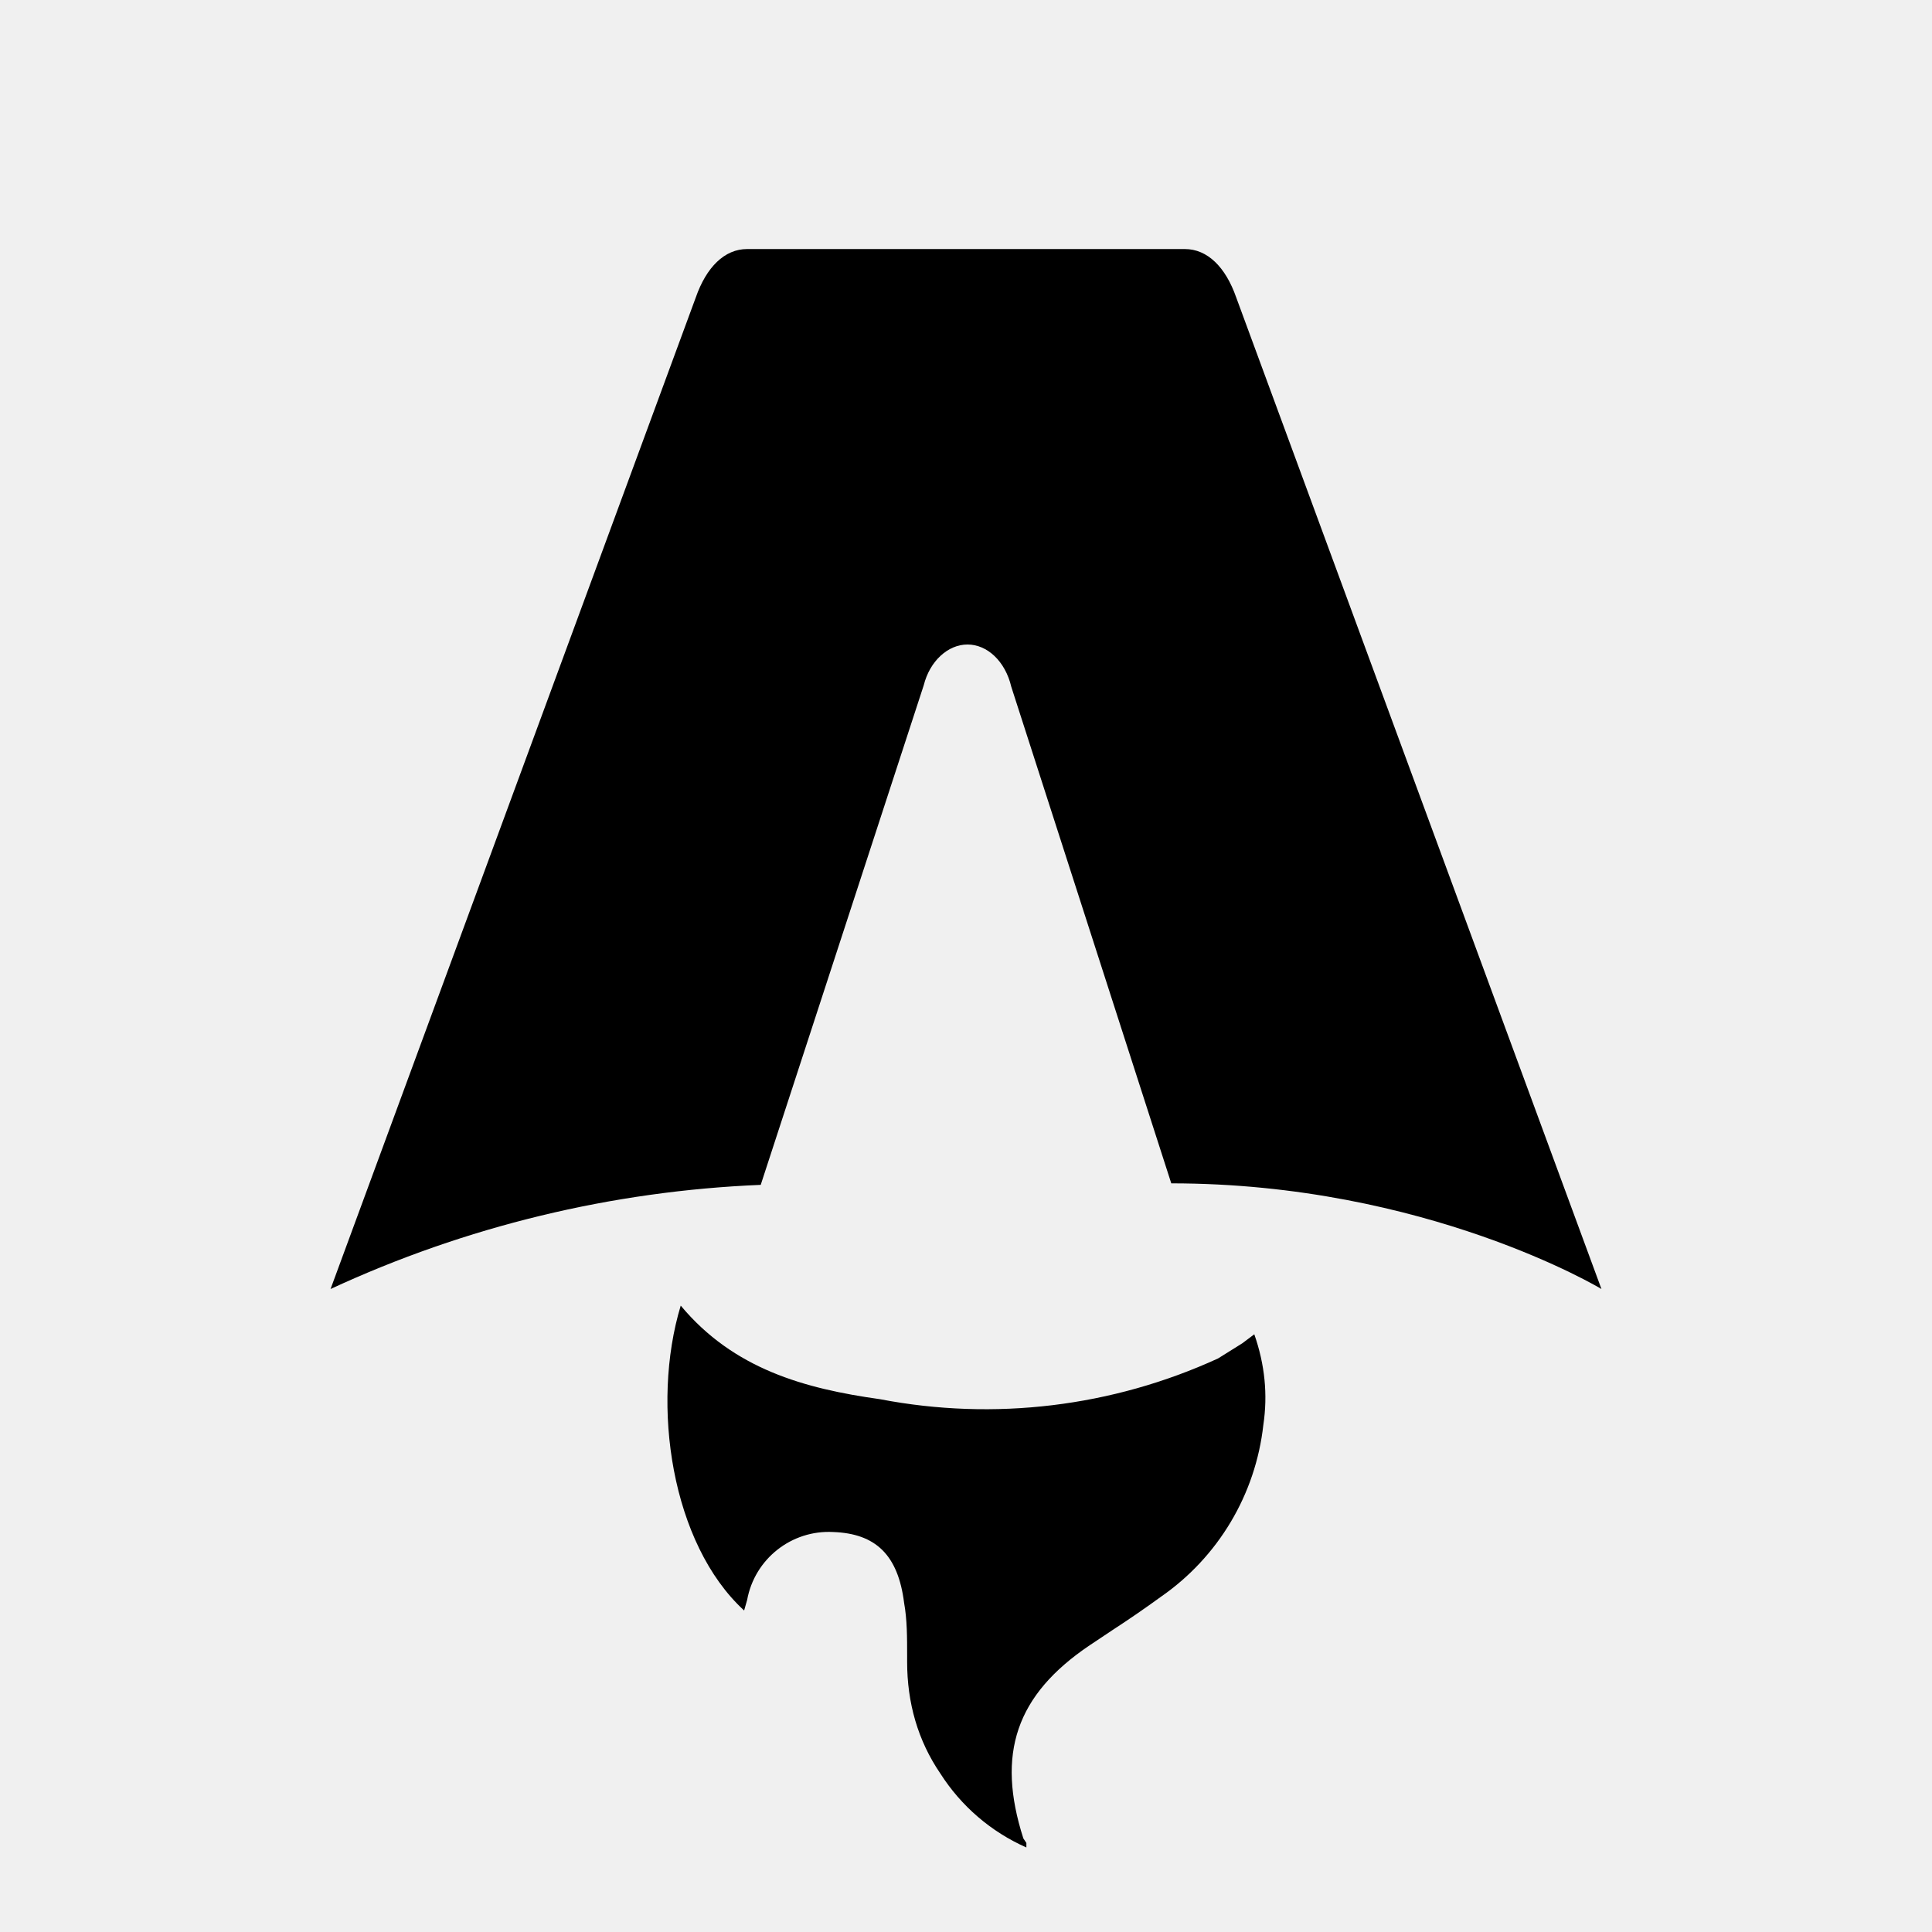
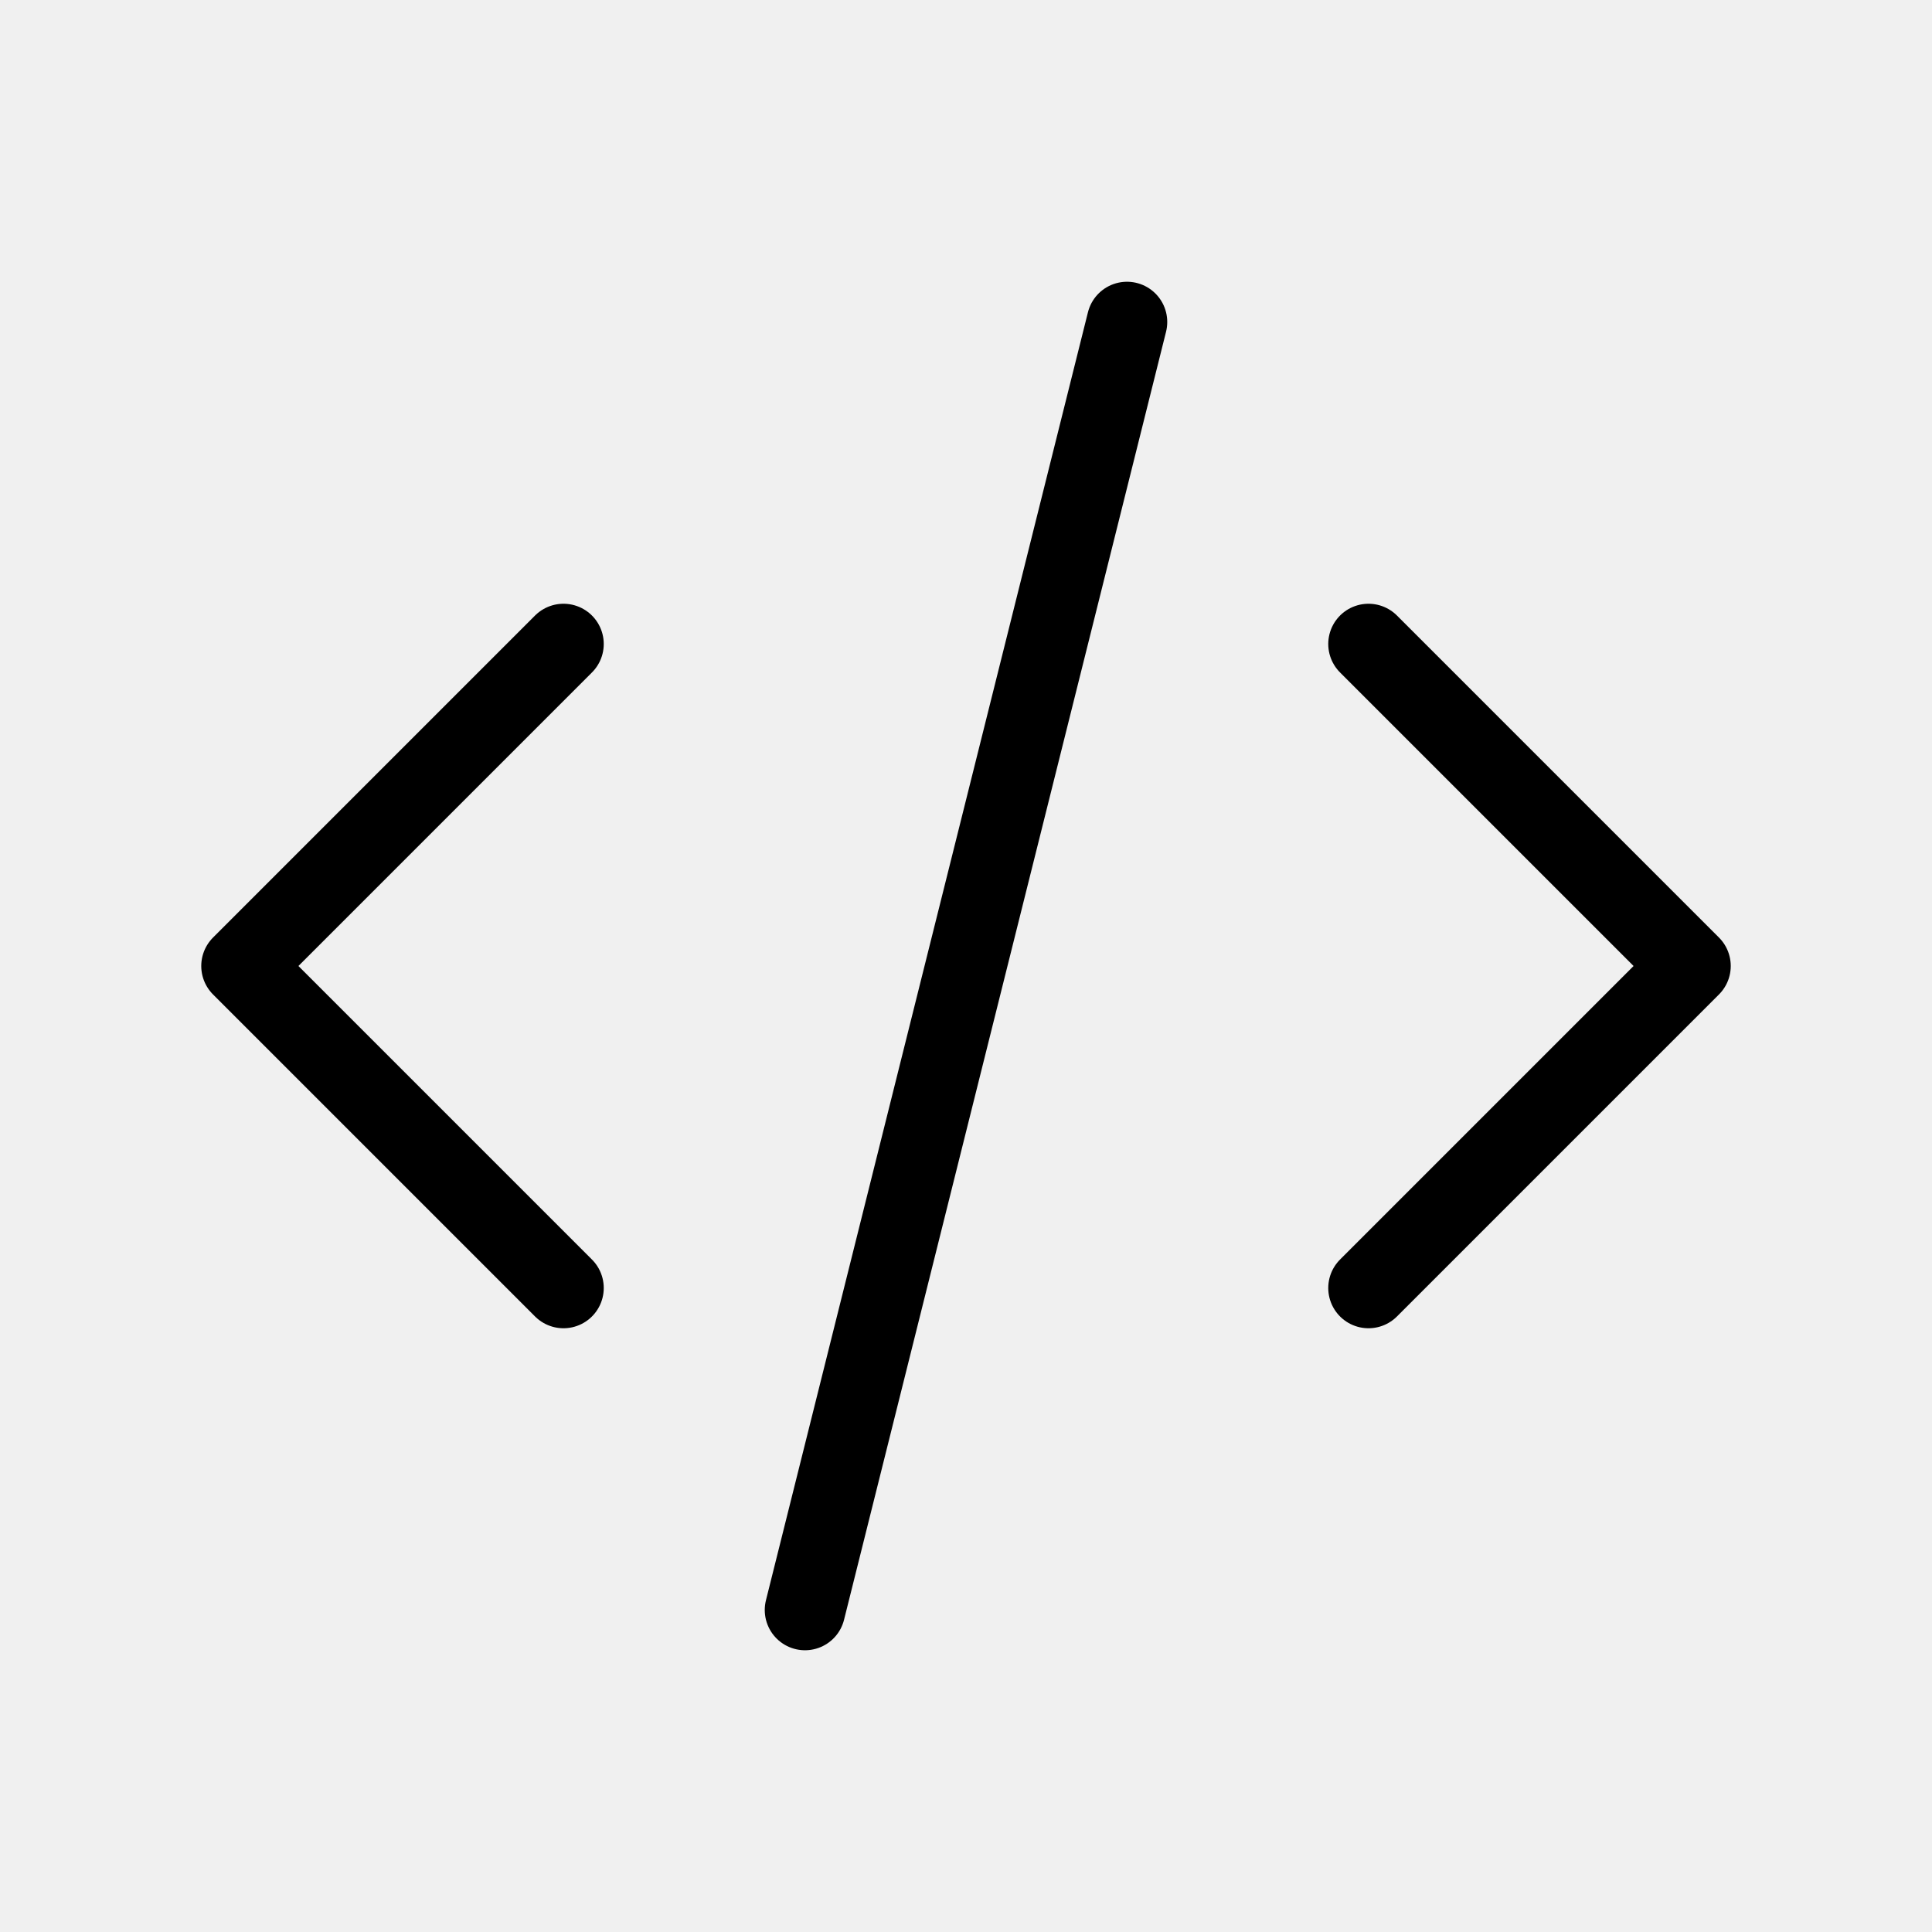
- <svg xmlns="http://www.w3.org/2000/svg" fill="none" viewBox="0 0 128 128">
-   <path d="M50.4 78.5a75.1 75.1 0 0 0-28.5 6.9l24.2-65.7c.7-2 1.9-3.2 3.4-3.2h29c1.5 0 2.7 1.2 3.4 3.2l24.2 65.7s-11.6-7-28.5-7L67 45.5c-.4-1.7-1.6-2.8-2.9-2.8-1.3 0-2.5 1.1-2.9 2.7L50.4 78.5Zm-1.1 28.2Zm-4.2-20.2c-2 6.6-.6 15.8 4.2 20.2a17.5 17.5 0 0 1 .2-.7 5.5 5.5 0 0 1 5.7-4.5c2.8.1 4.3 1.5 4.7 4.7.2 1.1.2 2.3.2 3.5v.4c0 2.7.7 5.2 2.2 7.4a13 13 0 0 0 5.7 4.9v-.3l-.2-.3c-1.8-5.6-.5-9.5 4.4-12.8l1.5-1a73 73 0 0 0 3.2-2.2 16 16 0 0 0 6.8-11.4c.3-2 .1-4-.6-6l-.8.6-1.6 1a37 37 0 0 1-22.4 2.7c-5-.7-9.7-2-13.2-6.2Z" />
+ <svg xmlns="http://www.w3.org/2000/svg" width="24" height="24" viewBox="0 0 24 24" fill="none" stroke="currentColor" stroke-width="1" stroke-linecap="round" stroke-linejoin="round" class="icon icon-tabler icons-tabler-outline icon-tabler-code">
+   <path stroke="none" d="M0 0h24v24H0z" fill="none" />
+   <path d="M7 8l-4 4l4 4" />
+   <path d="M17 8l4 4l-4 4" />
+   <path d="M14 4l-4 16" />
  <style>
		path {
- 			fill: #000;
+ 			color: #000;
		}
		@media (prefers-color-scheme: dark) {
			path {
- 				fill: #fff;
+ 				color: #fff;
			}
		}
	</style>
</svg>
